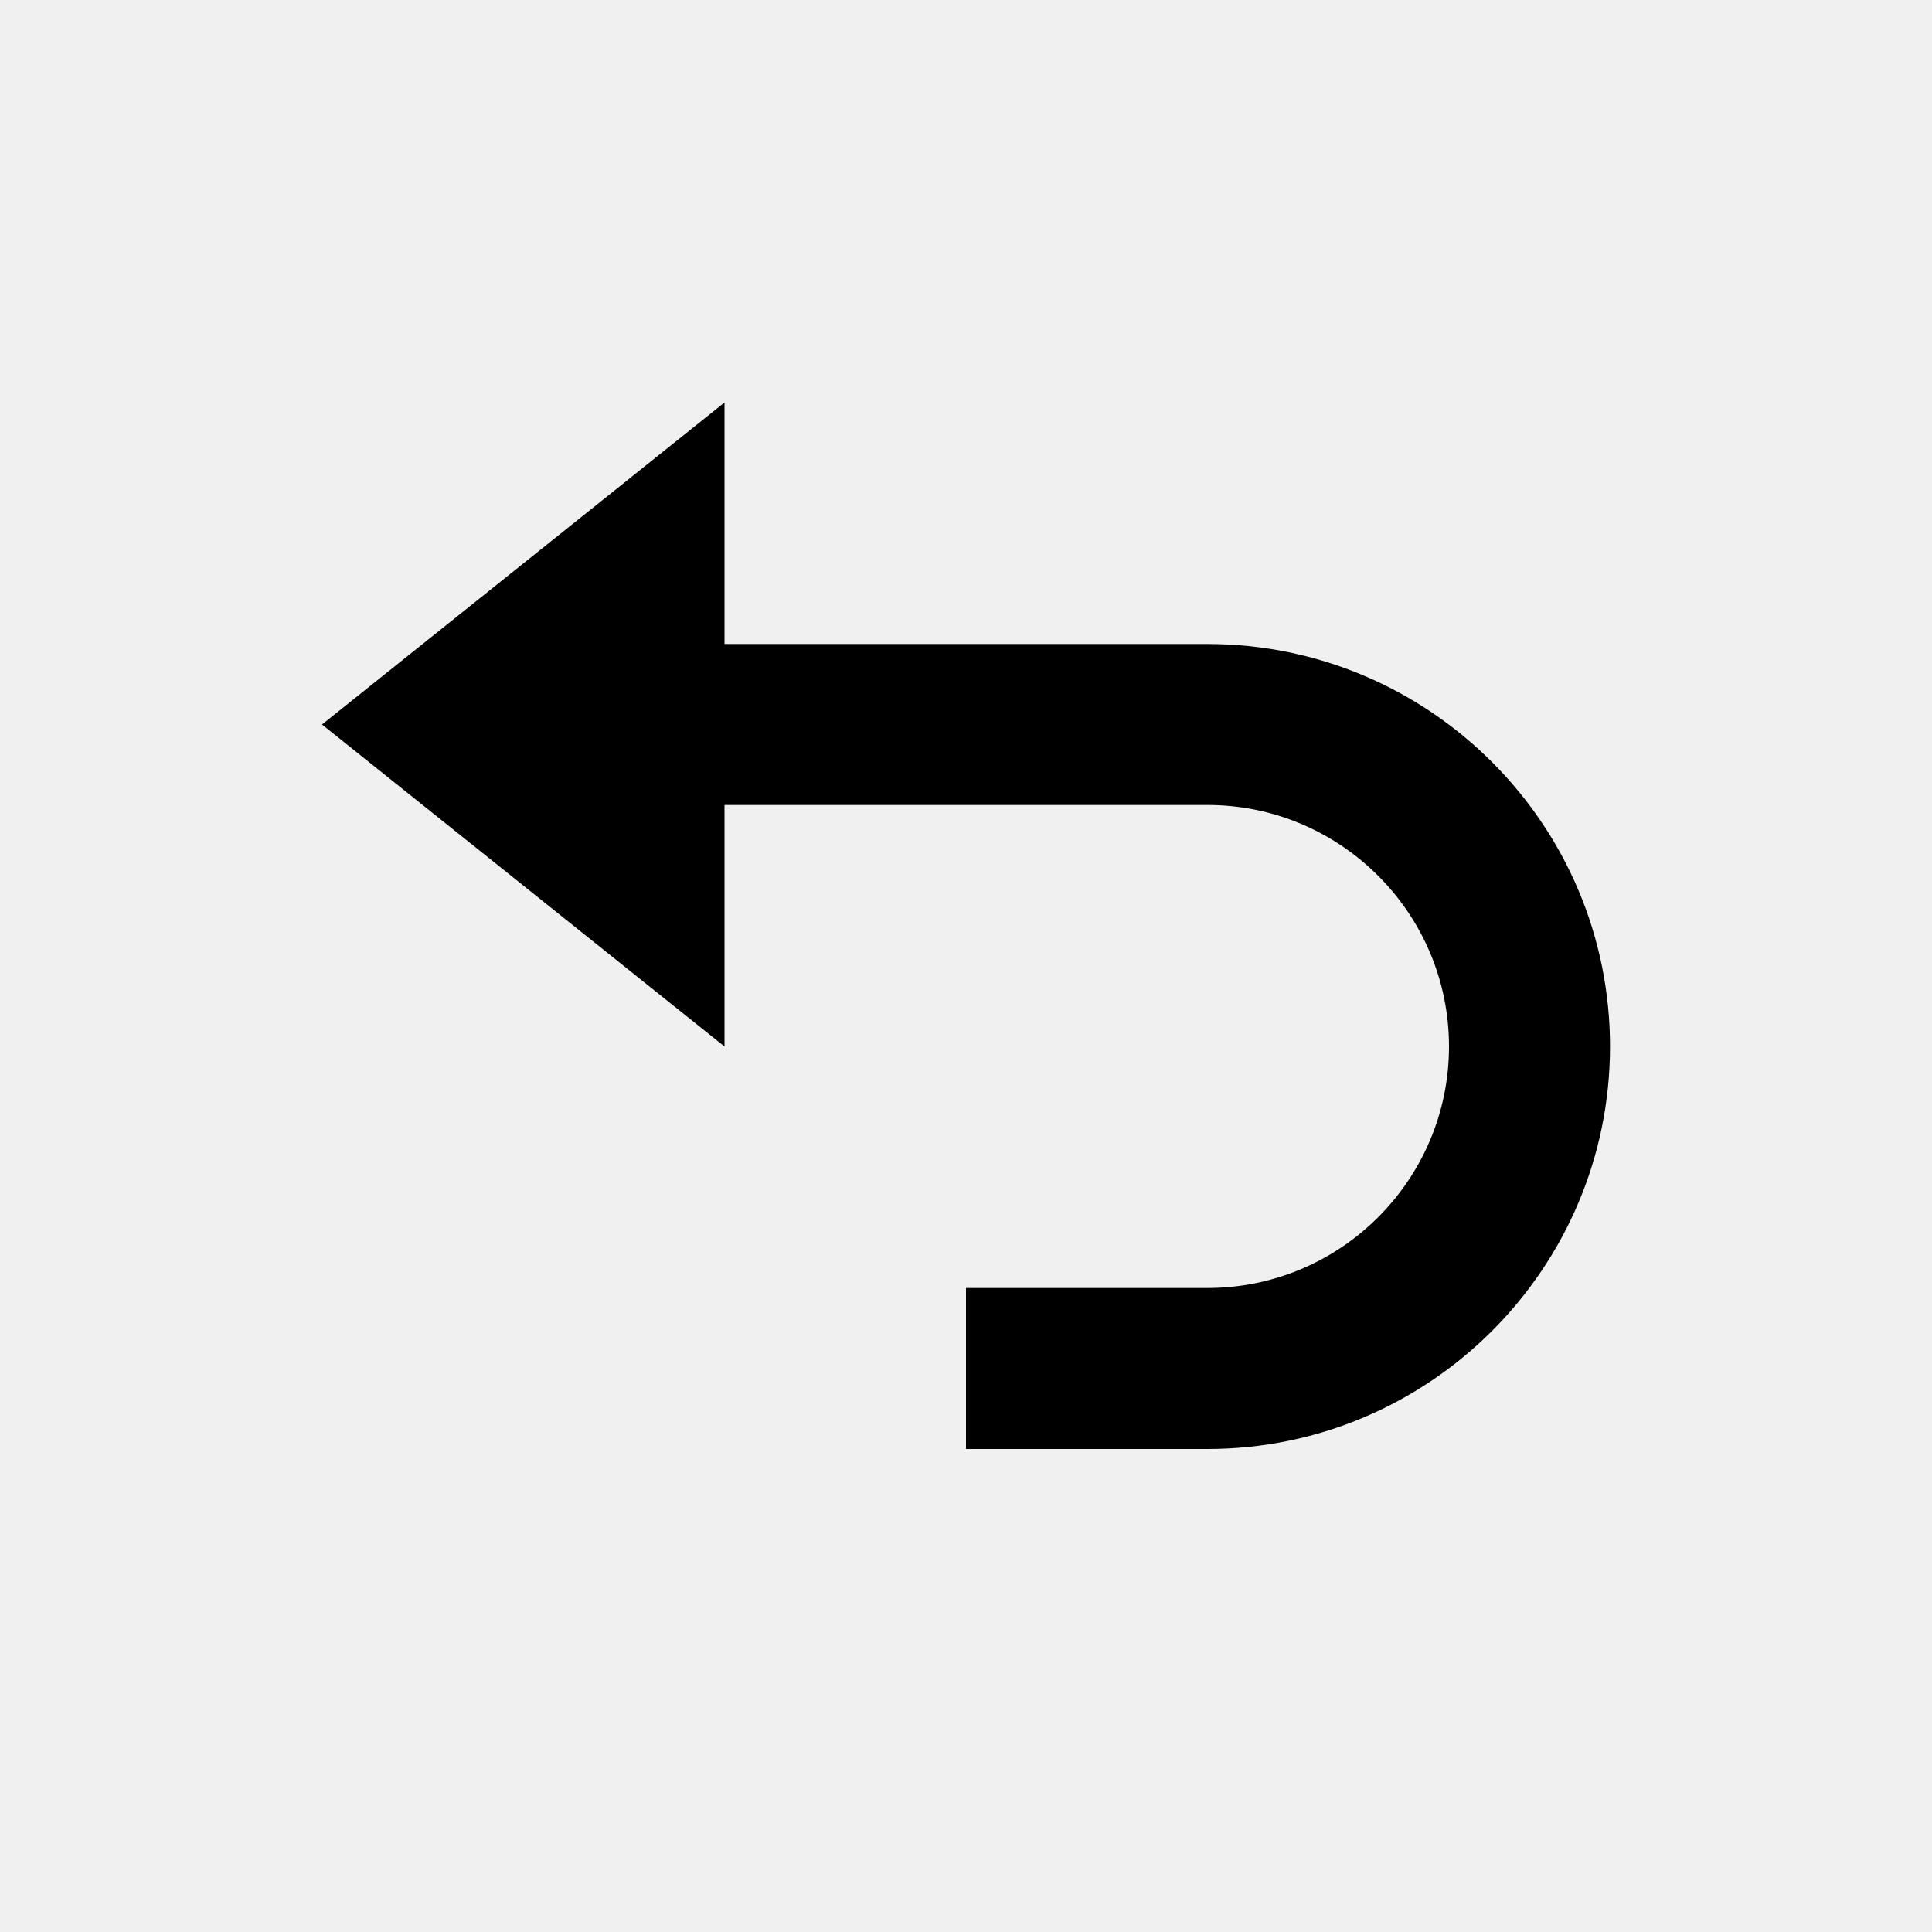
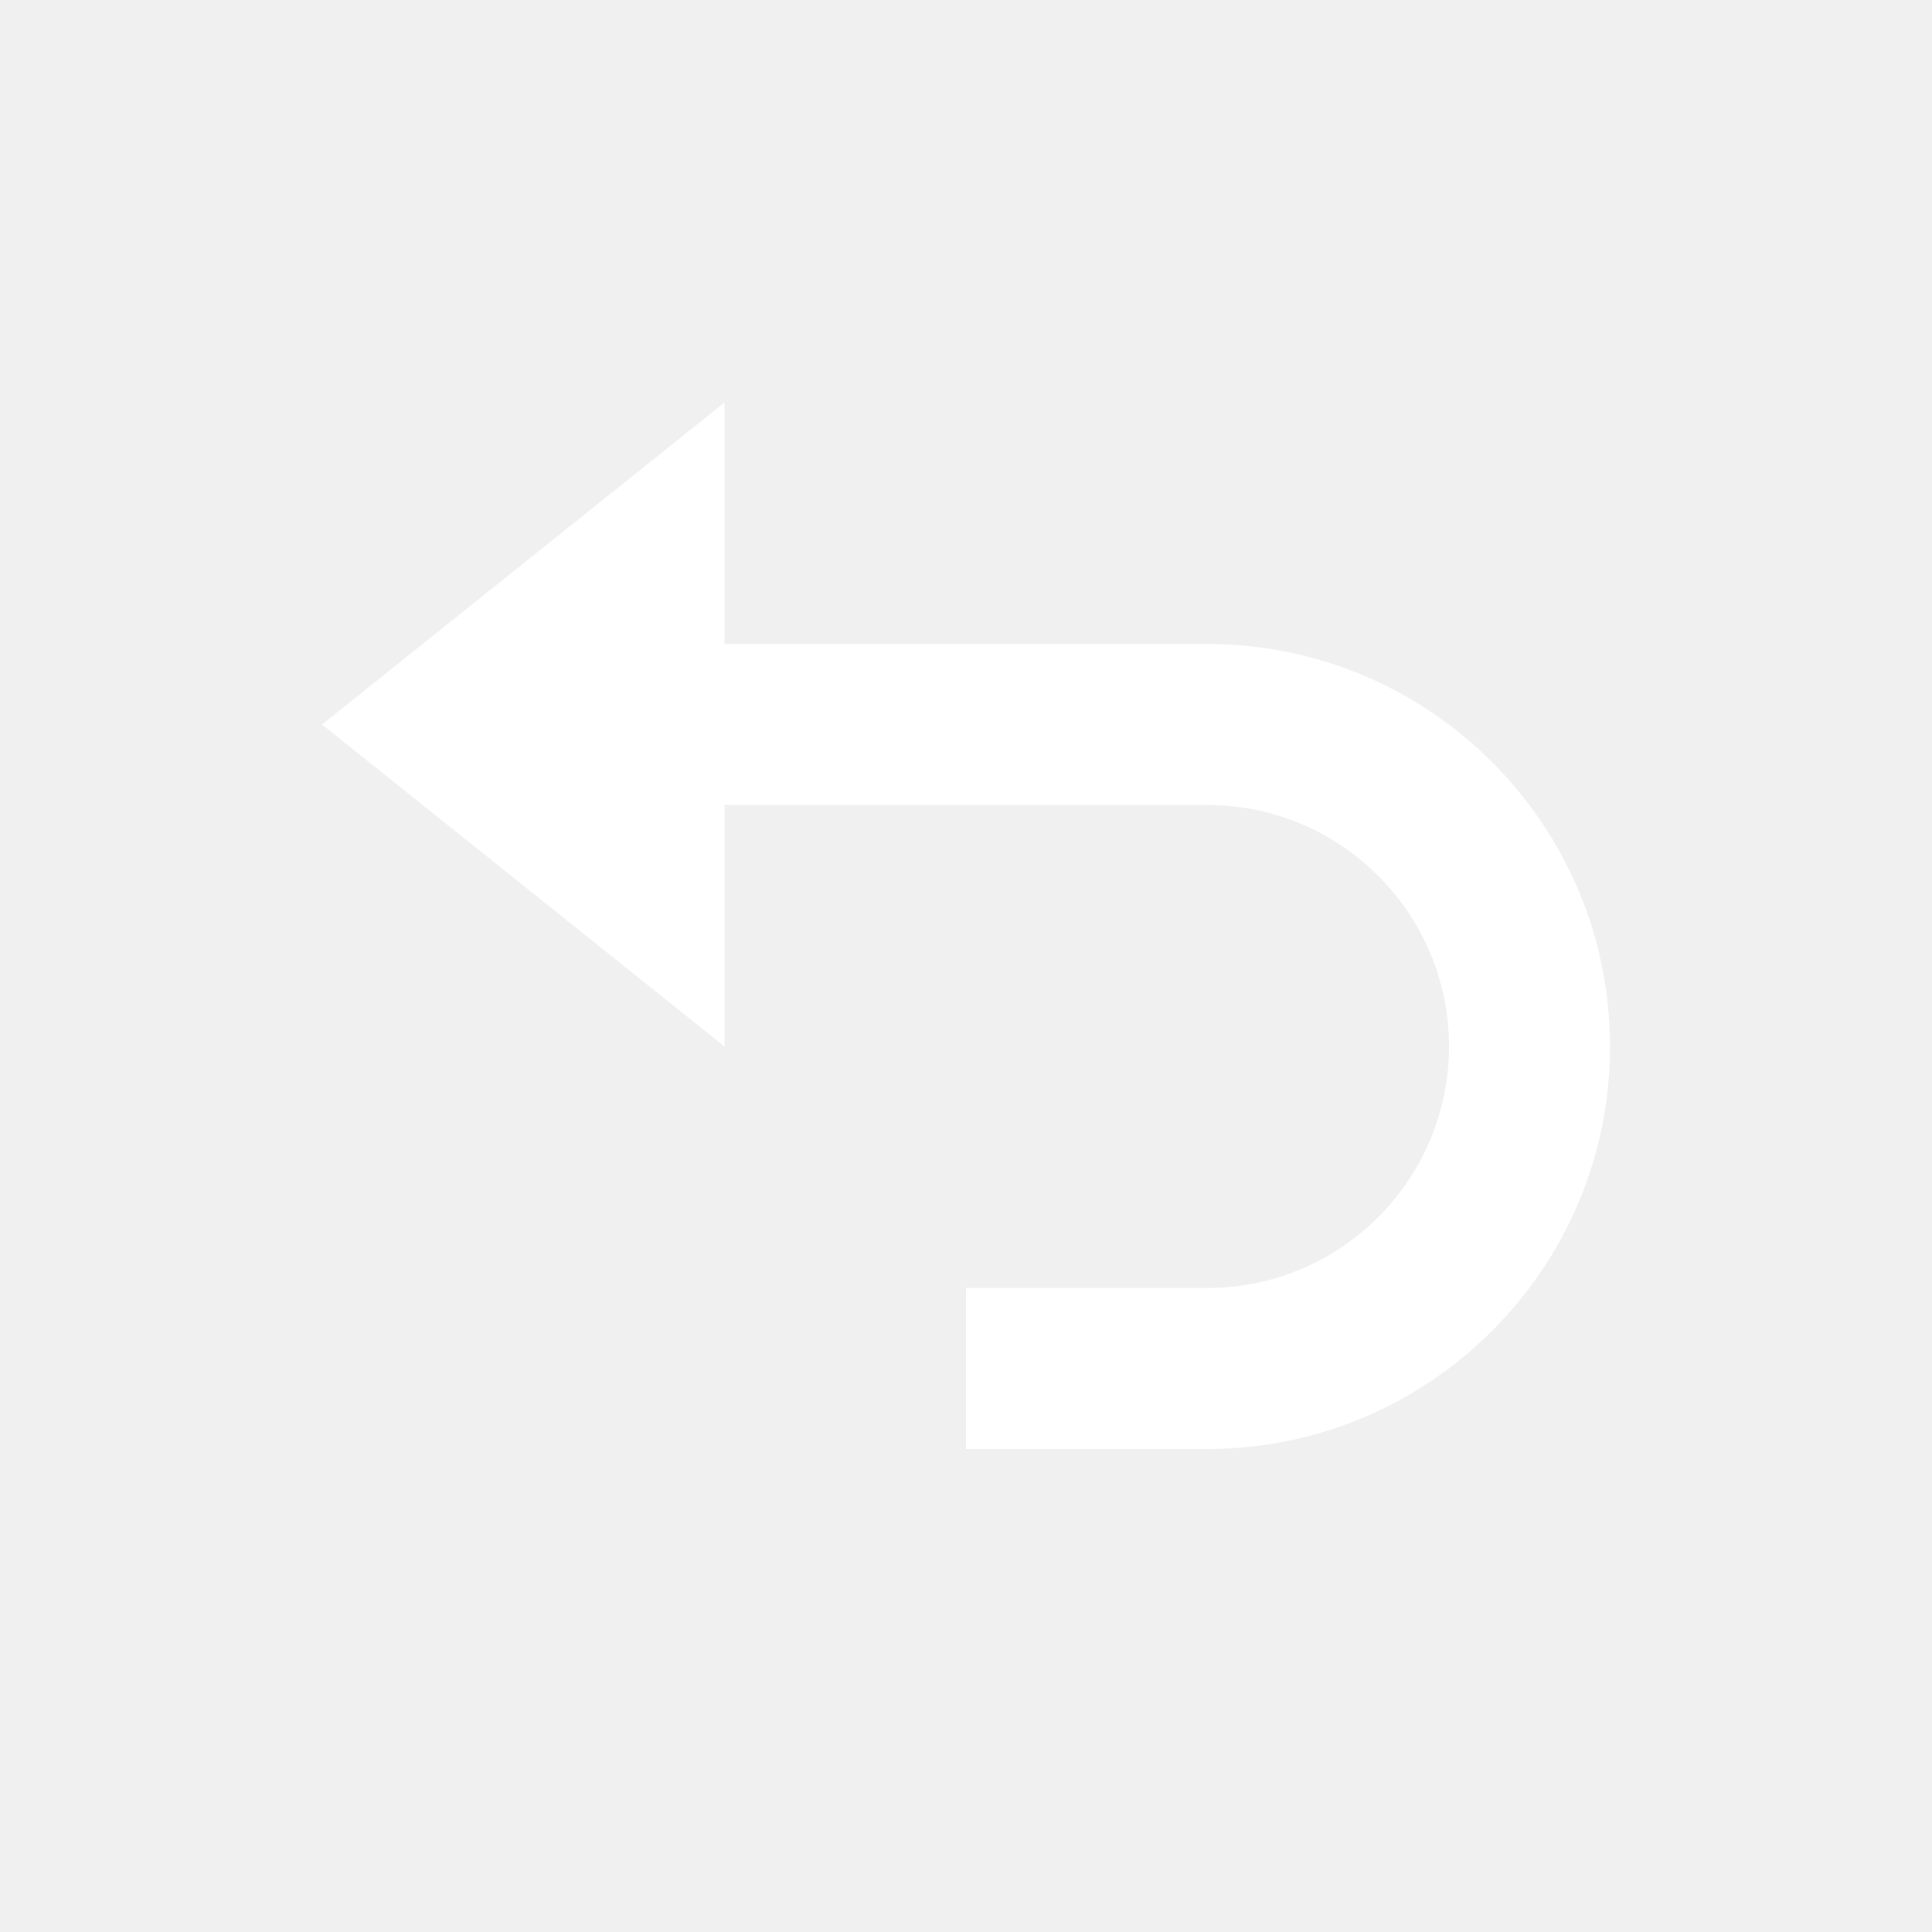
<svg xmlns="http://www.w3.org/2000/svg" width="128" height="128" viewBox="0 0 128 128" fill="none">
-   <path d="M48 53.333H80C88.821 53.333 96 60.512 96 69.333C96 78.155 88.821 85.333 80 85.333H64V96H80C94.704 96 106.667 84.037 106.667 69.333C106.667 54.629 94.704 42.667 80 42.667H48V26.667L21.333 48L48 69.333V53.333Z" fill="black" />
+   <path d="M48 53.333H80C88.821 53.333 96 60.512 96 69.333C96 78.155 88.821 85.333 80 85.333H64V96H80C94.704 96 106.667 84.037 106.667 69.333C106.667 54.629 94.704 42.667 80 42.667H48V26.667L21.333 48L48 69.333V53.333Z" fill="white" />
</svg>
